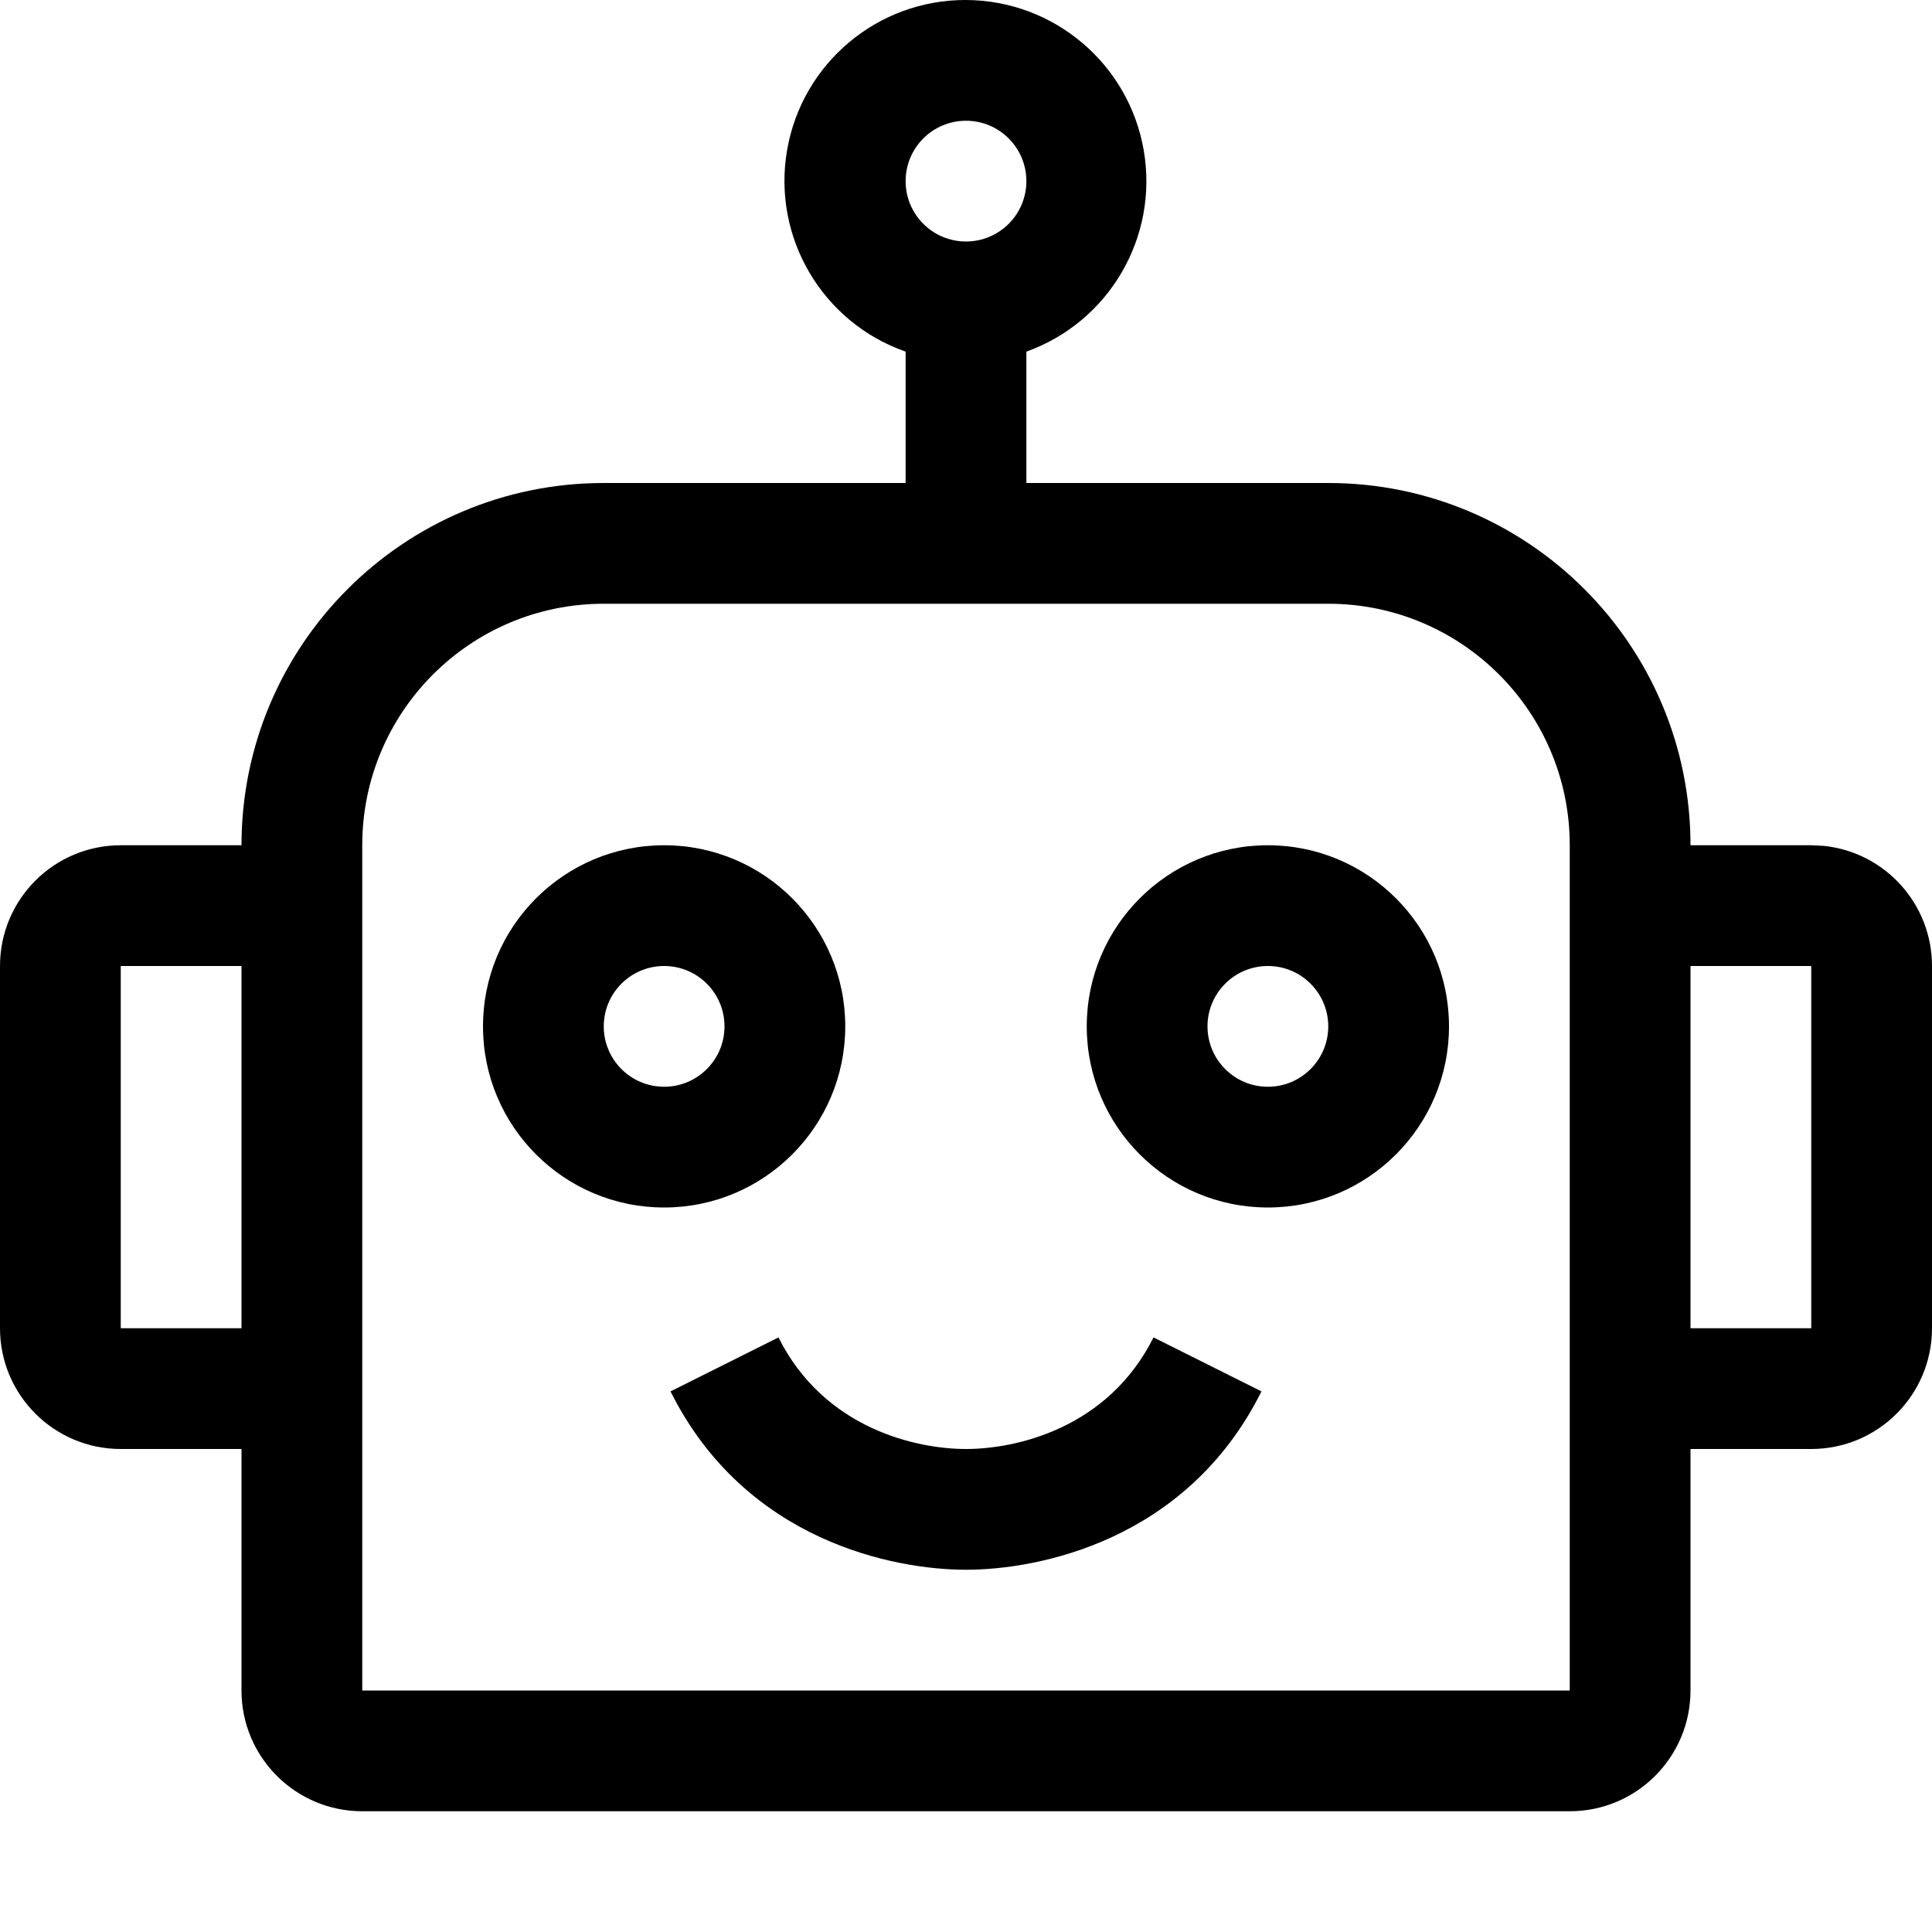
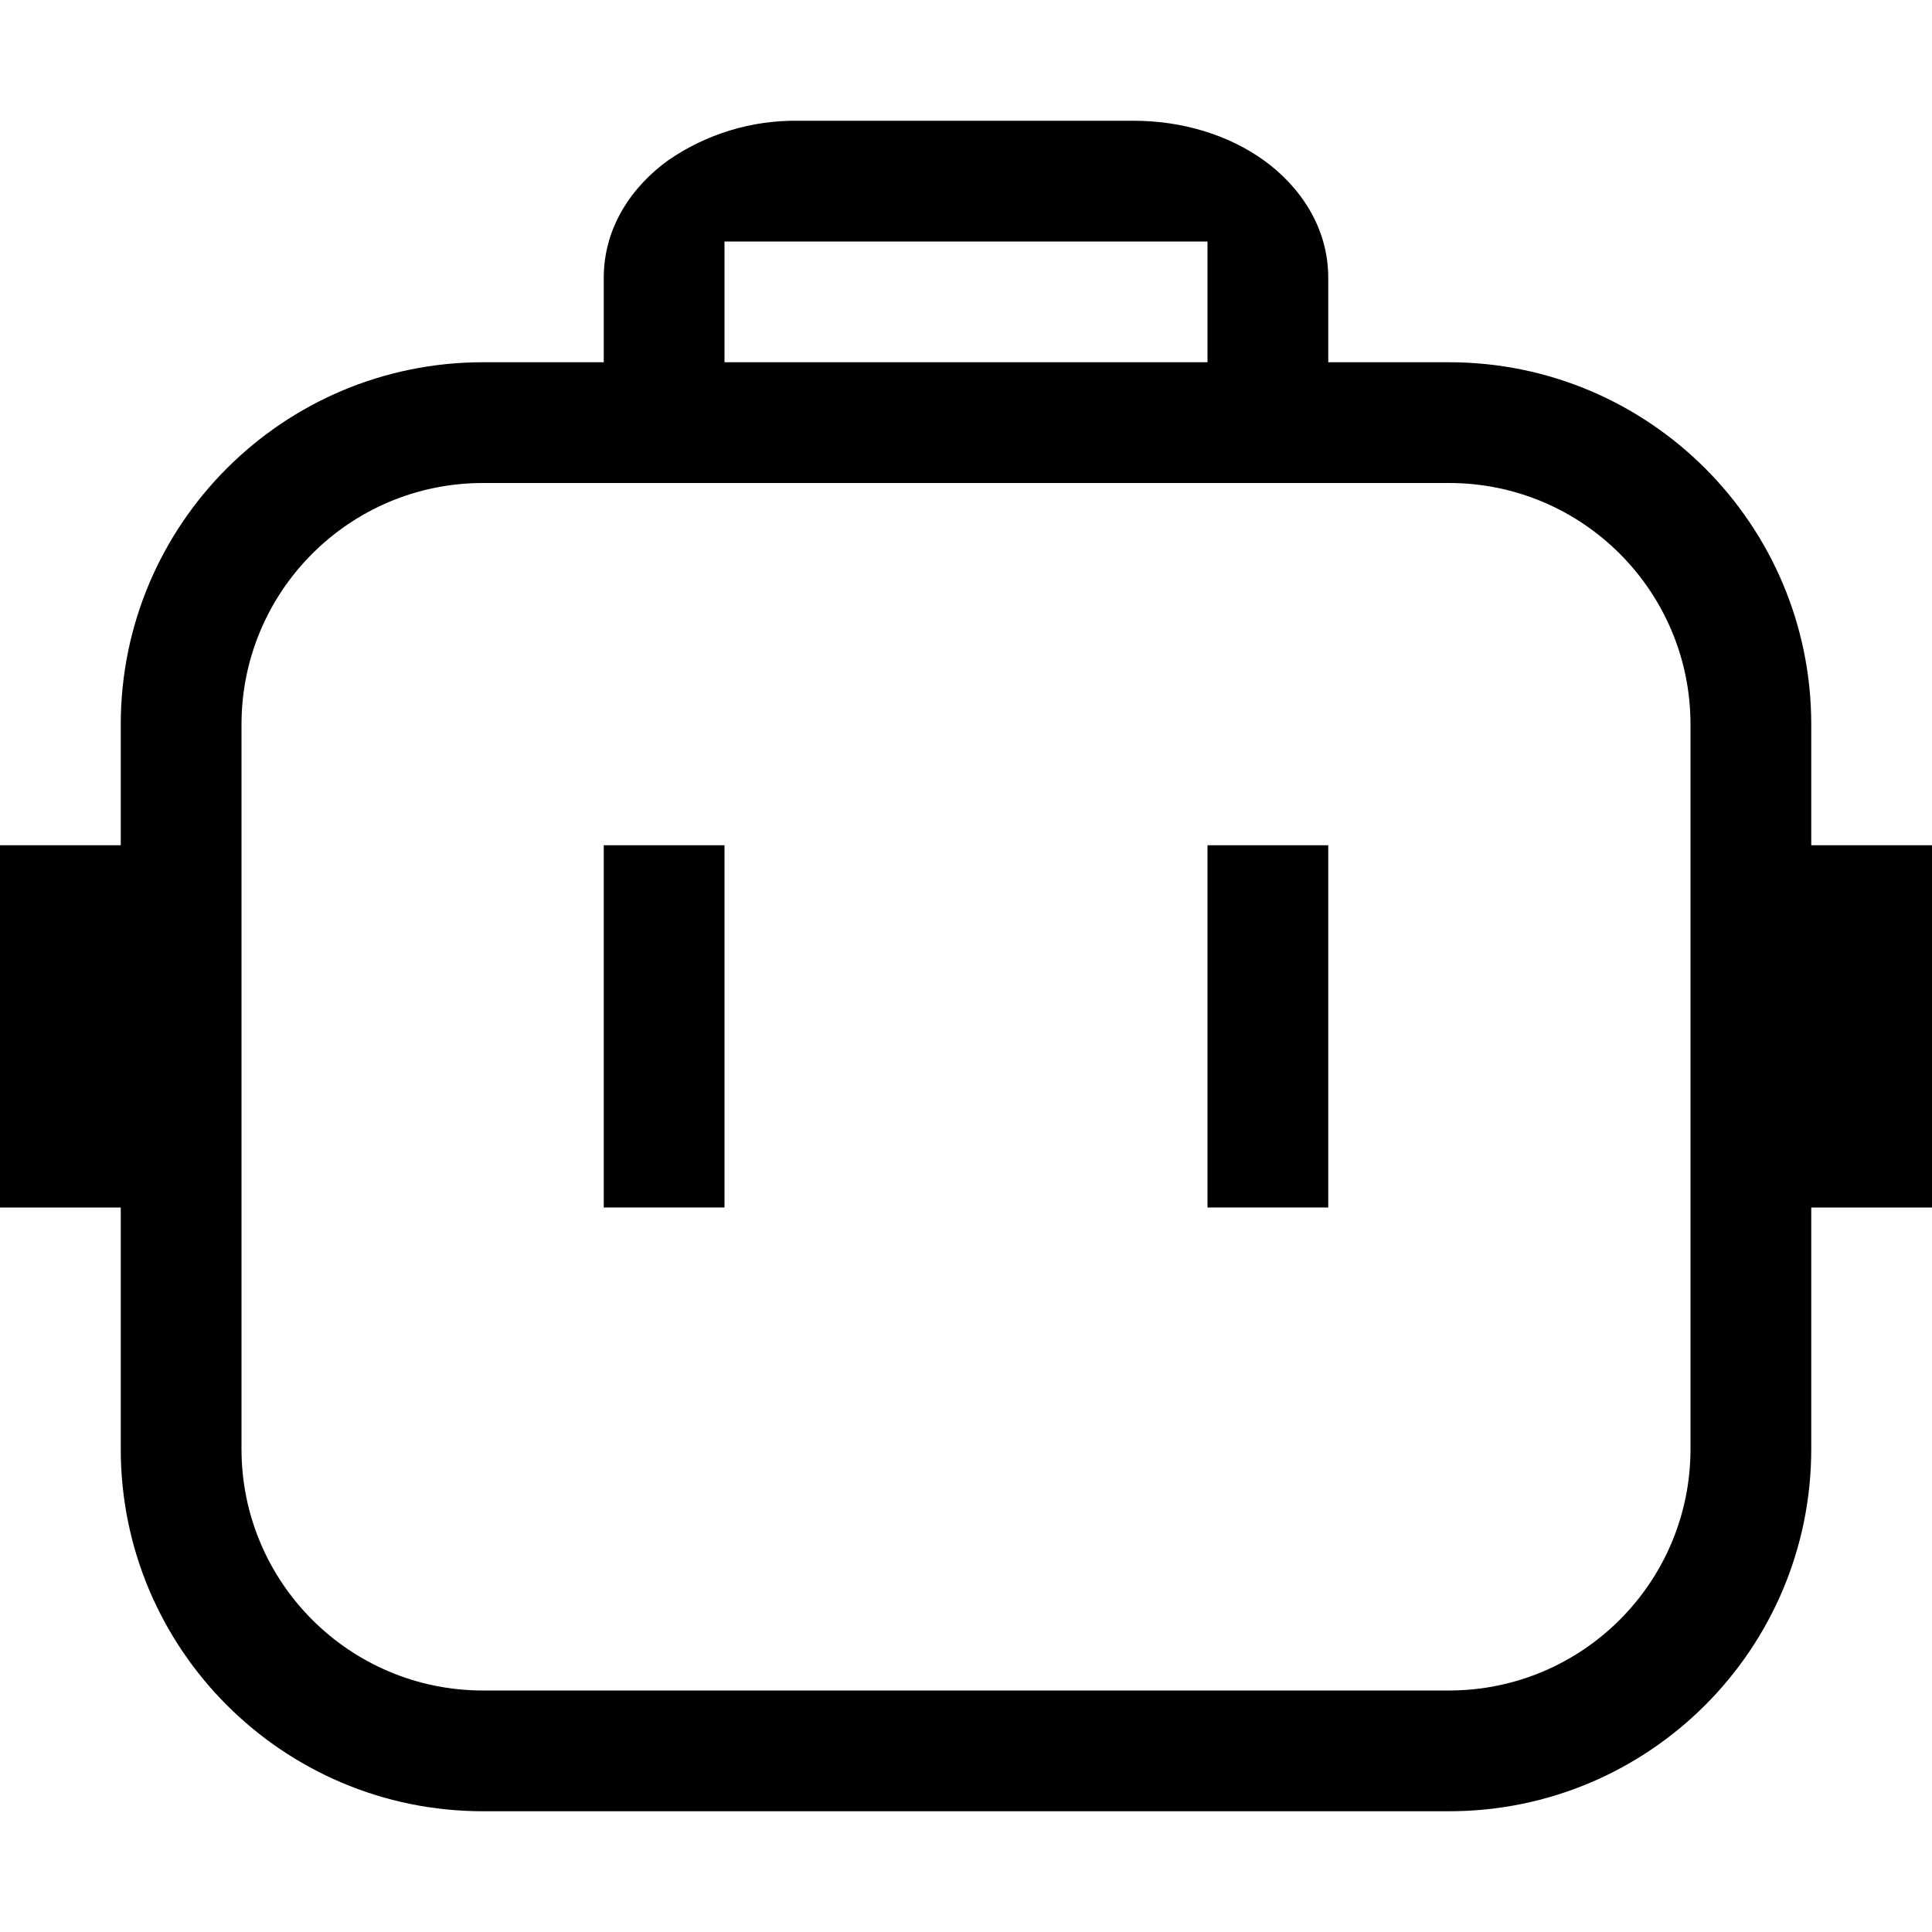
<svg xmlns="http://www.w3.org/2000/svg" width="16" height="16" viewBox="0 0 16 16">
-   <path d="M10.447 11.523C9.826 12.767 8.59 13 8 13c-.59 0-1.826-.233-2.447-1.477l.894-.447C6.826 11.833 7.59 12 8 12c.41 0 1.174-.167 1.553-.924l.894.447Z" />
-   <path fill-rule="evenodd" d="M5.5 7a1.5 1.5 0 1 1 0 3 1.5 1.5 0 0 1 0-3Zm0 1a.5.5 0 1 0 0 1 .5.5 0 0 0 0-1Zm5-1a1.5 1.5 0 1 1 0 3 1.5 1.5 0 0 1 0-3Zm0 1a.5.5 0 1 0 0 1 .5.5 0 0 0 0-1Z" clip-rule="evenodd" />
-   <path fill-rule="evenodd" d="M8 0a1.5 1.5 0 0 1 .5 2.912V4H11a3 3 0 0 1 3 3h1l.102.005A1 1 0 0 1 16 8v3a1 1 0 0 1-1 1h-1v2a1 1 0 0 1-1 1H3a1 1 0 0 1-1-1v-2H1a1 1 0 0 1-1-1V8a1 1 0 0 1 1-1h1a3 3 0 0 1 3-3h2.5V2.912A1.498 1.498 0 0 1 8 0ZM5 5a2 2 0 0 0-2 2v7h10V7a2 2 0 0 0-2-2H5Zm-4 6h1V8H1v3Zm13 0h1V8h-1v3ZM8 1a.5.5 0 1 0 0 1 .5.5 0 0 0 0-1Z" clip-rule="evenodd" />
+   <path fill-rule="evenodd" d="M9.389 1c.4 0 .783.116 1.078.328.294.212.533.55.533.972V3h1a3 3 0 0 1 3 3v1h1v3h-1v2a3 3 0 0 1-3 3H4a3 3 0 0 1-3-3v-2H0V7h1V6a3 3 0 0 1 3-3h1v-.7c0-.423.239-.76.533-.972A1.85 1.85 0 0 1 6.611 1zM4 4a2 2 0 0 0-2 2v6a2 2 0 0 0 2 2h8a2 2 0 0 0 2-2V6a2 2 0 0 0-2-2zm2-2v1h4V2z" clip-rule="evenodd" />
+   <path d="M5 10h1V7H5zm5 0h1V7h-1z" />
</svg>
